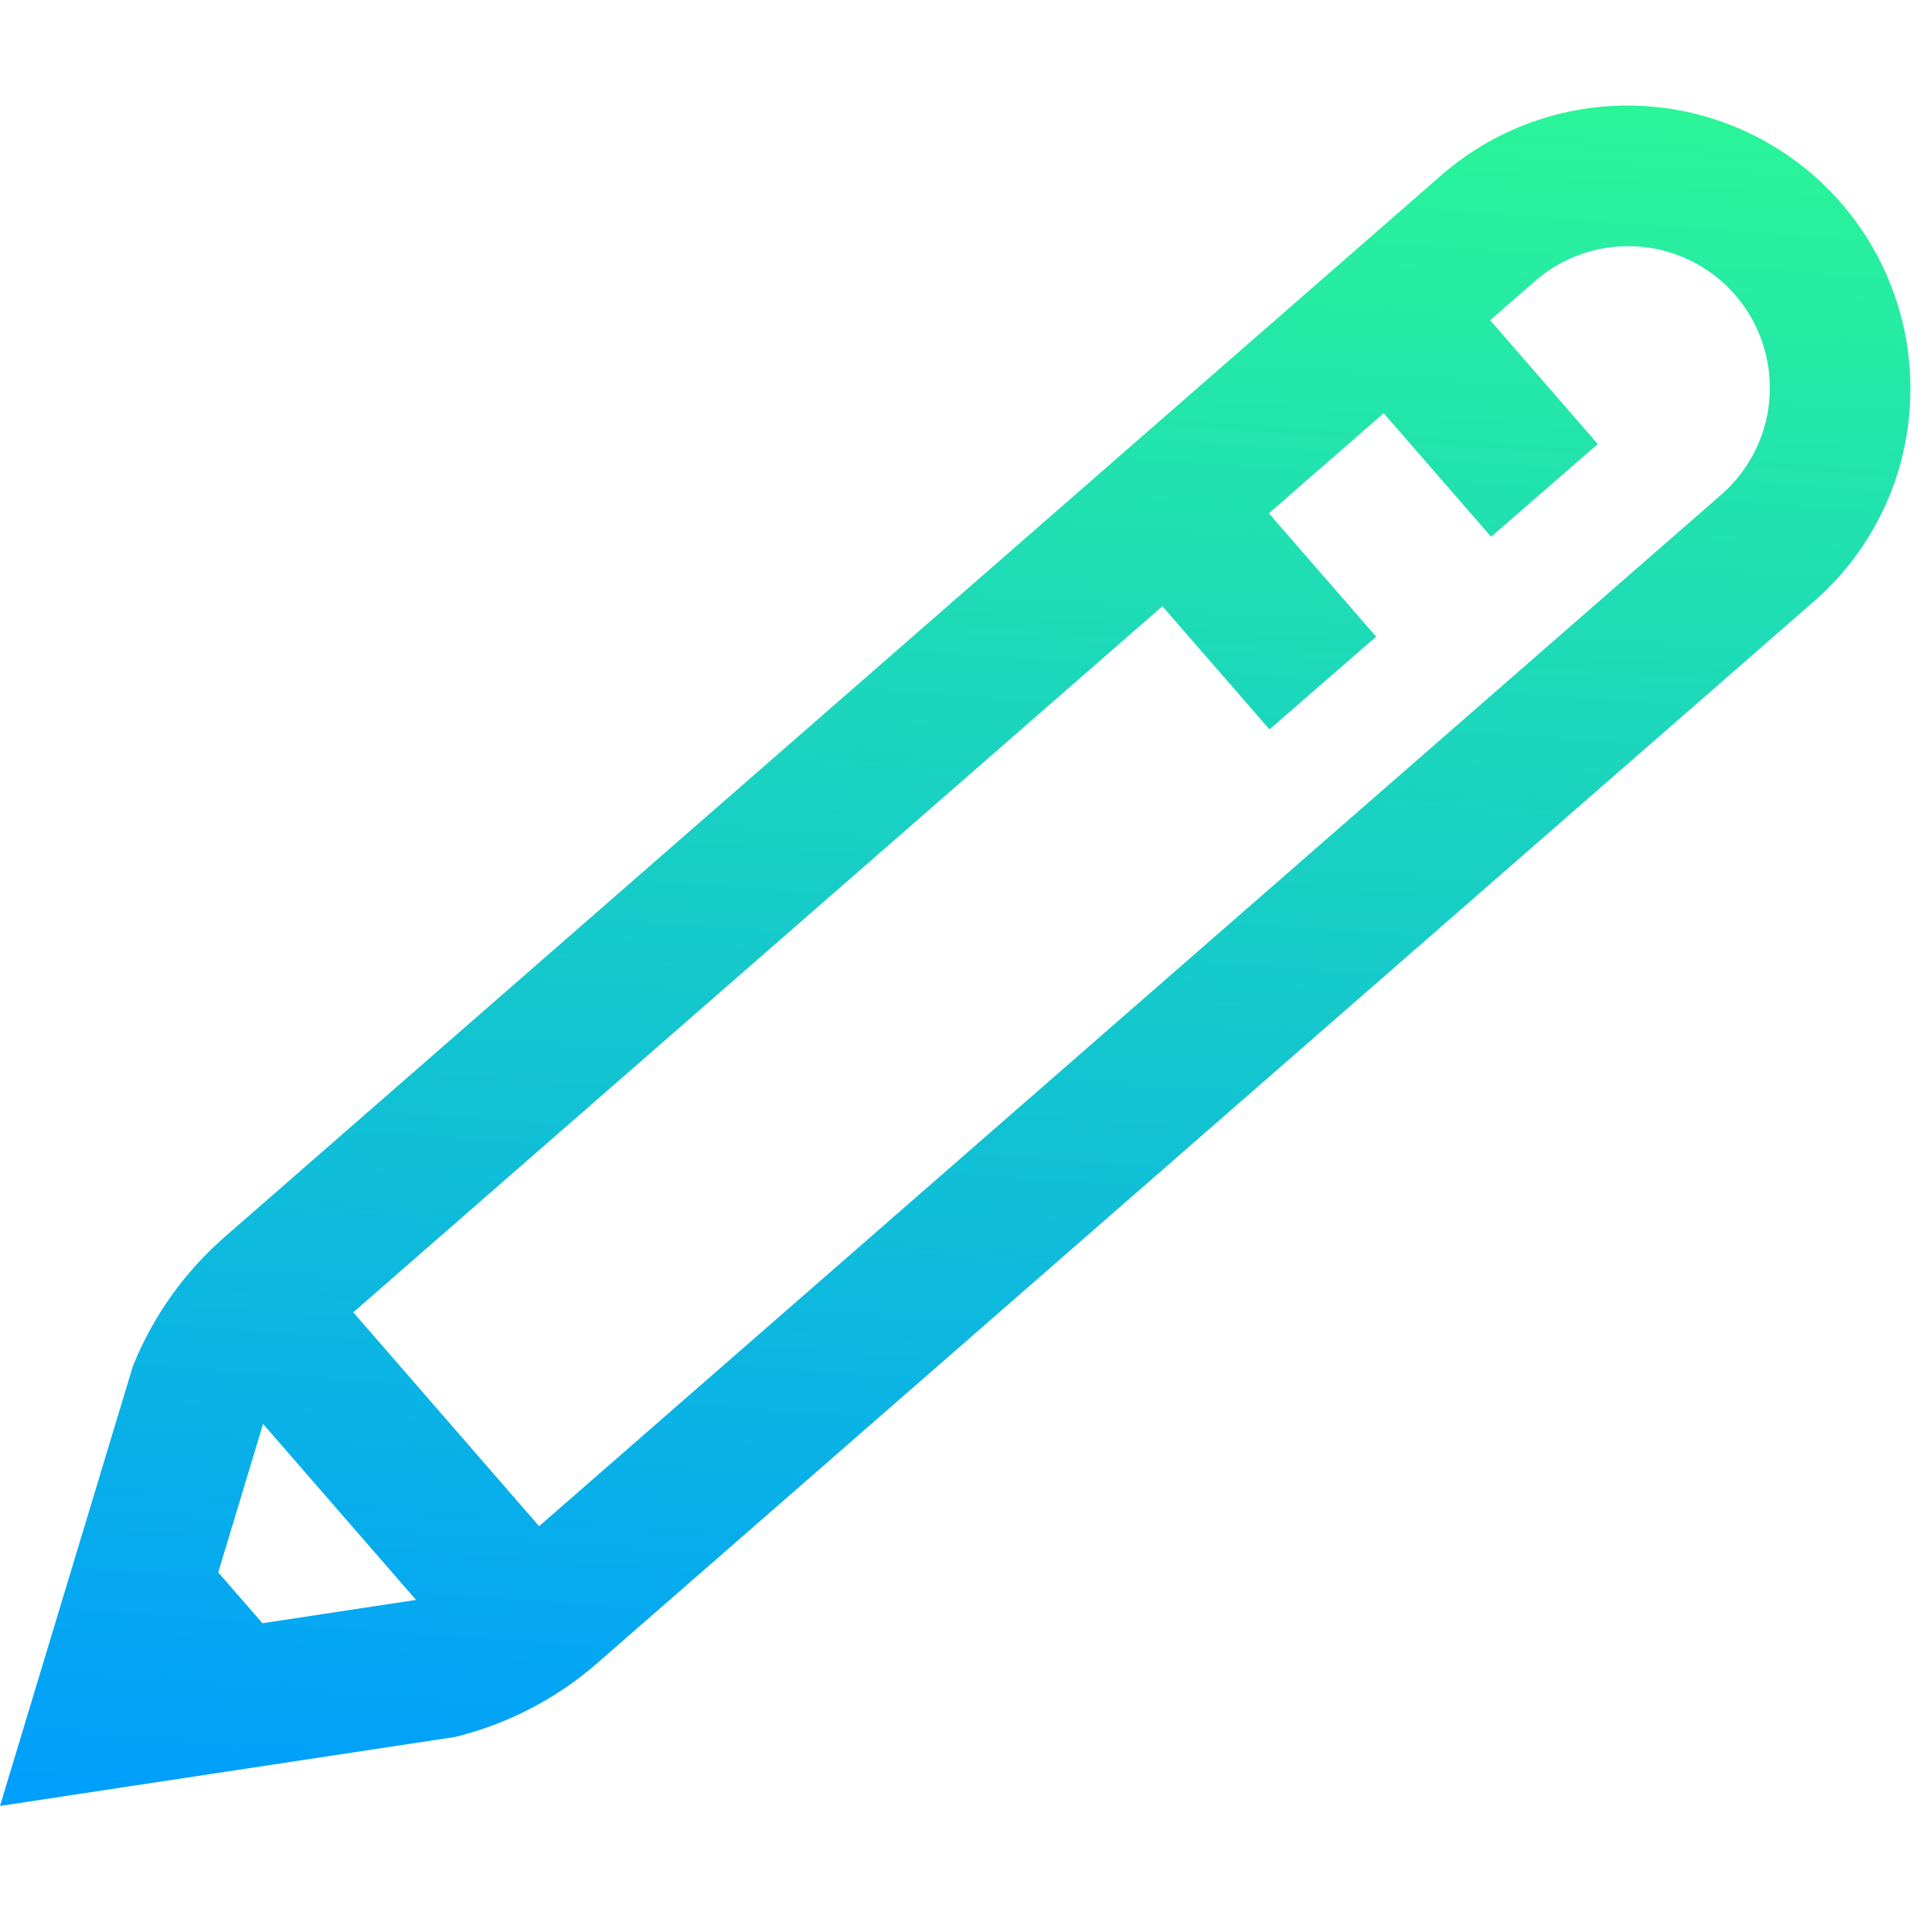
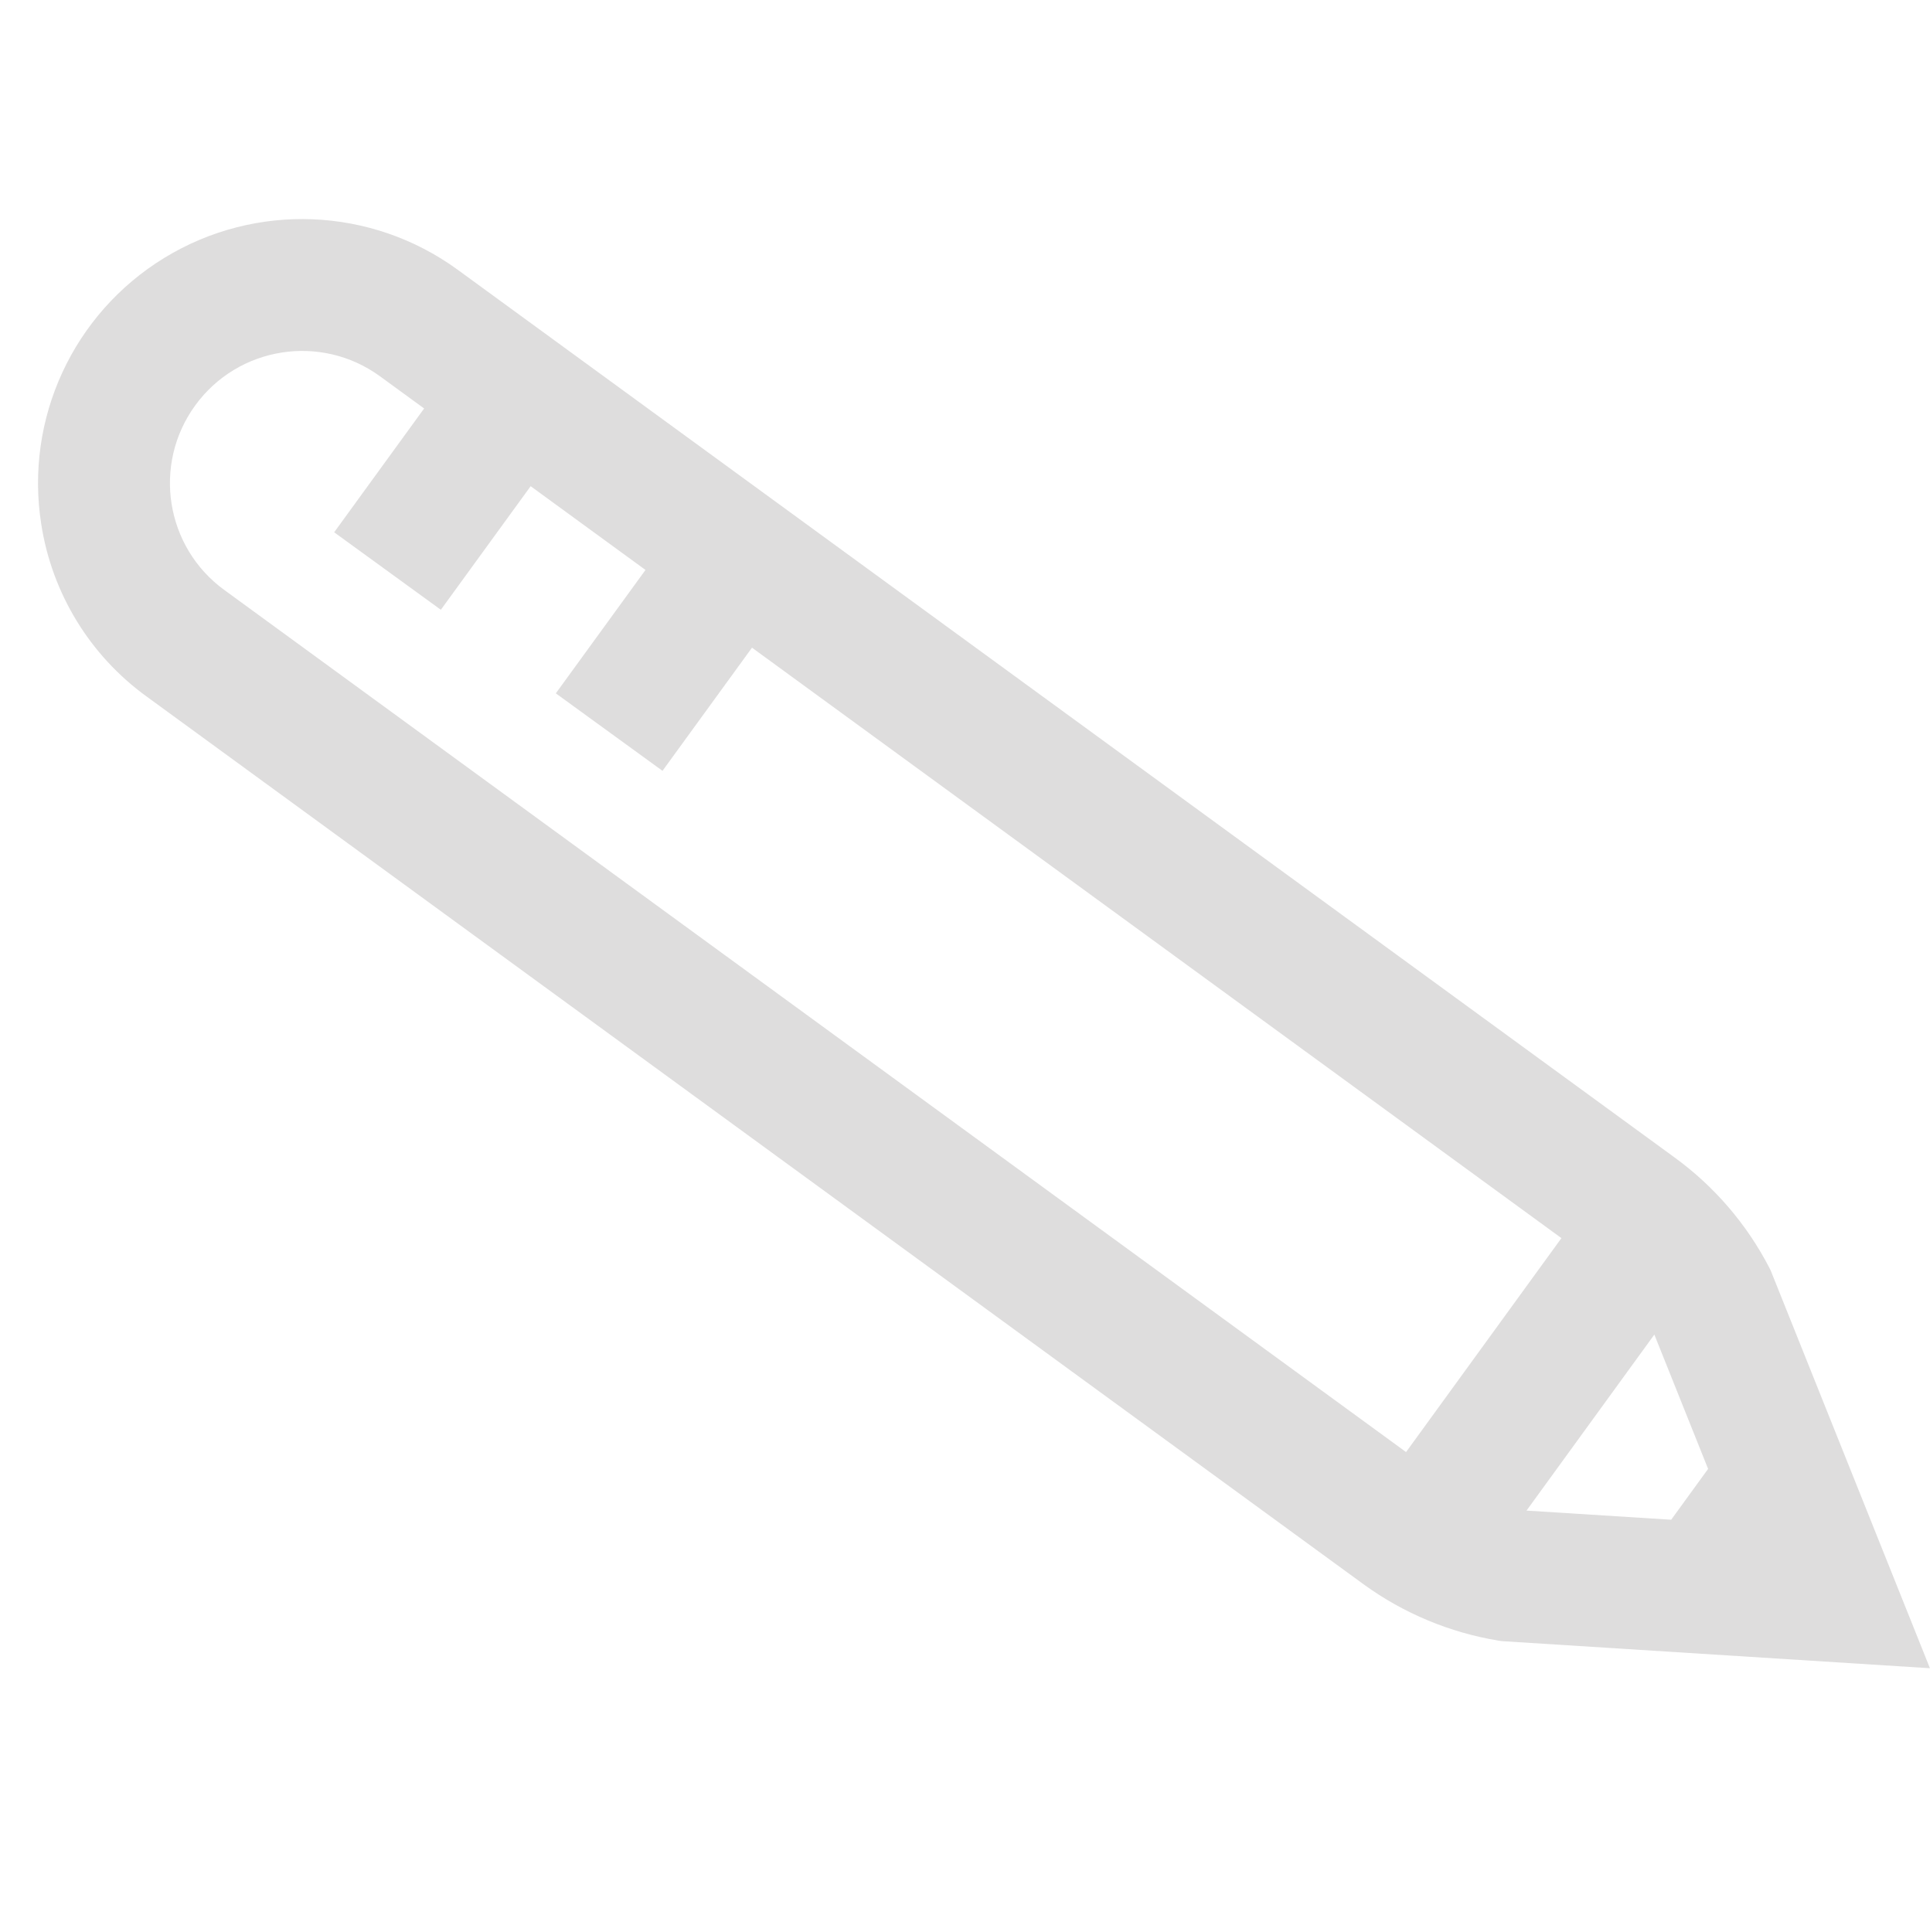
- <svg xmlns="http://www.w3.org/2000/svg" width="114.223" height="114.391" viewBox="0 0 114.223 114.391">
+ <svg xmlns="http://www.w3.org/2000/svg" width="203.648" height="203.899" viewBox="0 0 203.648 203.899">
  <defs>
-     <style>.a{fill:url(#a);}</style>
-     <linearGradient id="a" x1="0.5" x2="0.5" y2="1" gradientUnits="objectBoundingBox">
-       <stop offset="0" stop-color="#2af598" />
-       <stop offset="1" stop-color="#009efd" />
-     </linearGradient>
+     <style>.a{fill:#dedddd;}</style>
  </defs>
-   <path class="a" d="M107.006,16.733A16.757,16.757,0,0,0,78.39,4.91L10.935,72.636a20.075,20.075,0,0,0-4.844,7.85l-.063.191L0,107.187l26.584-5.952.2-.065a20.108,20.108,0,0,0,7.86-4.847l67.463-67.734A16.647,16.647,0,0,0,107.006,16.733ZM14.742,95.312l-2.819-2.821,2.035-8.953L23.717,93.3ZM96.181,22.68l-65.5,65.758L18.825,76.571,63.689,31.527l6.832,6.832,5.917-5.917L69.594,25.6l6.365-6.389,6.856,6.856,5.917-5.917-6.869-6.869,2.451-2.461A8.389,8.389,0,1,1,96.181,22.68Z" transform="translate(7.477 0.001) rotate(4)" />
+   <path class="a" d="M177.954,150.427a27.867,27.867,0,0,1-47.59,19.663L18.186,57.461A33.385,33.385,0,0,1,10.13,44.406l-.1-.318L0,0,44.21,9.9l.329.109A33.44,33.44,0,0,1,57.61,18.067L169.8,130.71A27.685,27.685,0,0,1,177.954,150.427ZM24.516,19.75,19.829,24.44l3.385,14.889L39.442,23.091ZM159.95,140.538,51.031,31.18,31.307,50.916l74.61,74.909,11.361-11.361,9.839,9.839-11.382,11.382,10.585,10.626,11.4-11.4,9.839,9.839L136.14,156.171l4.076,4.092a13.951,13.951,0,1,0,19.735-19.725Z" transform="translate(203.648 176.061) rotate(171)" />
</svg>
